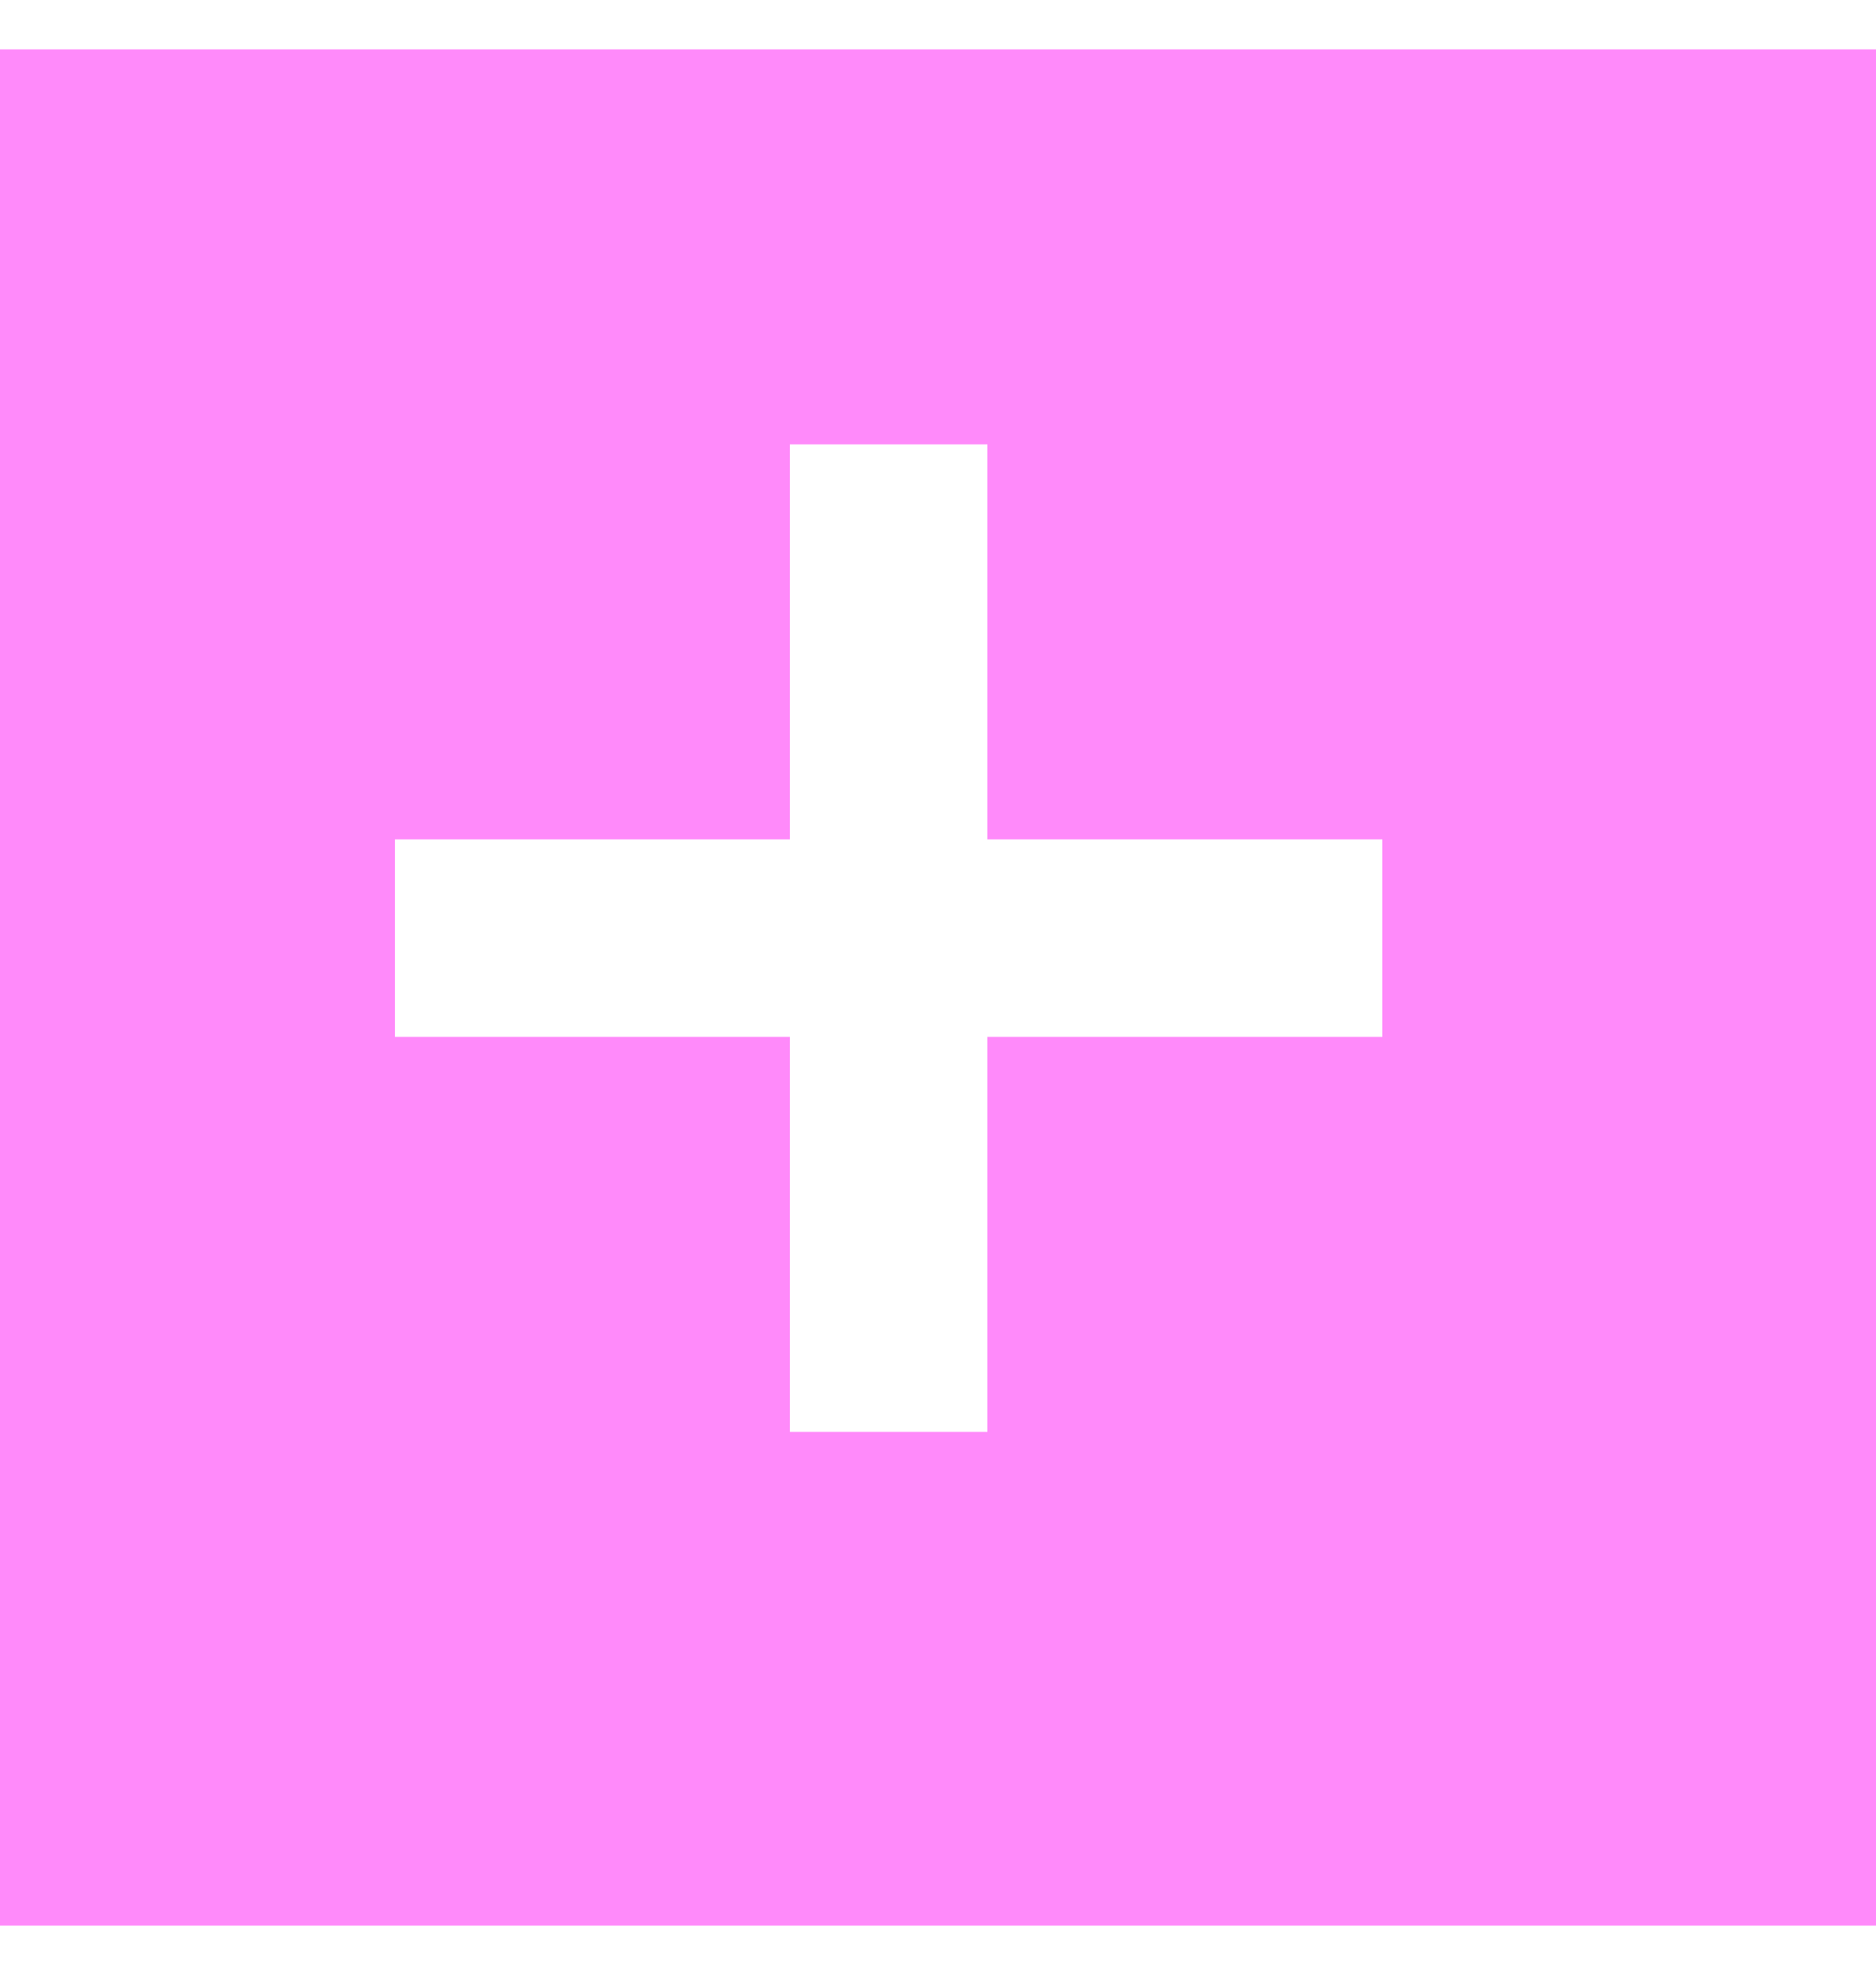
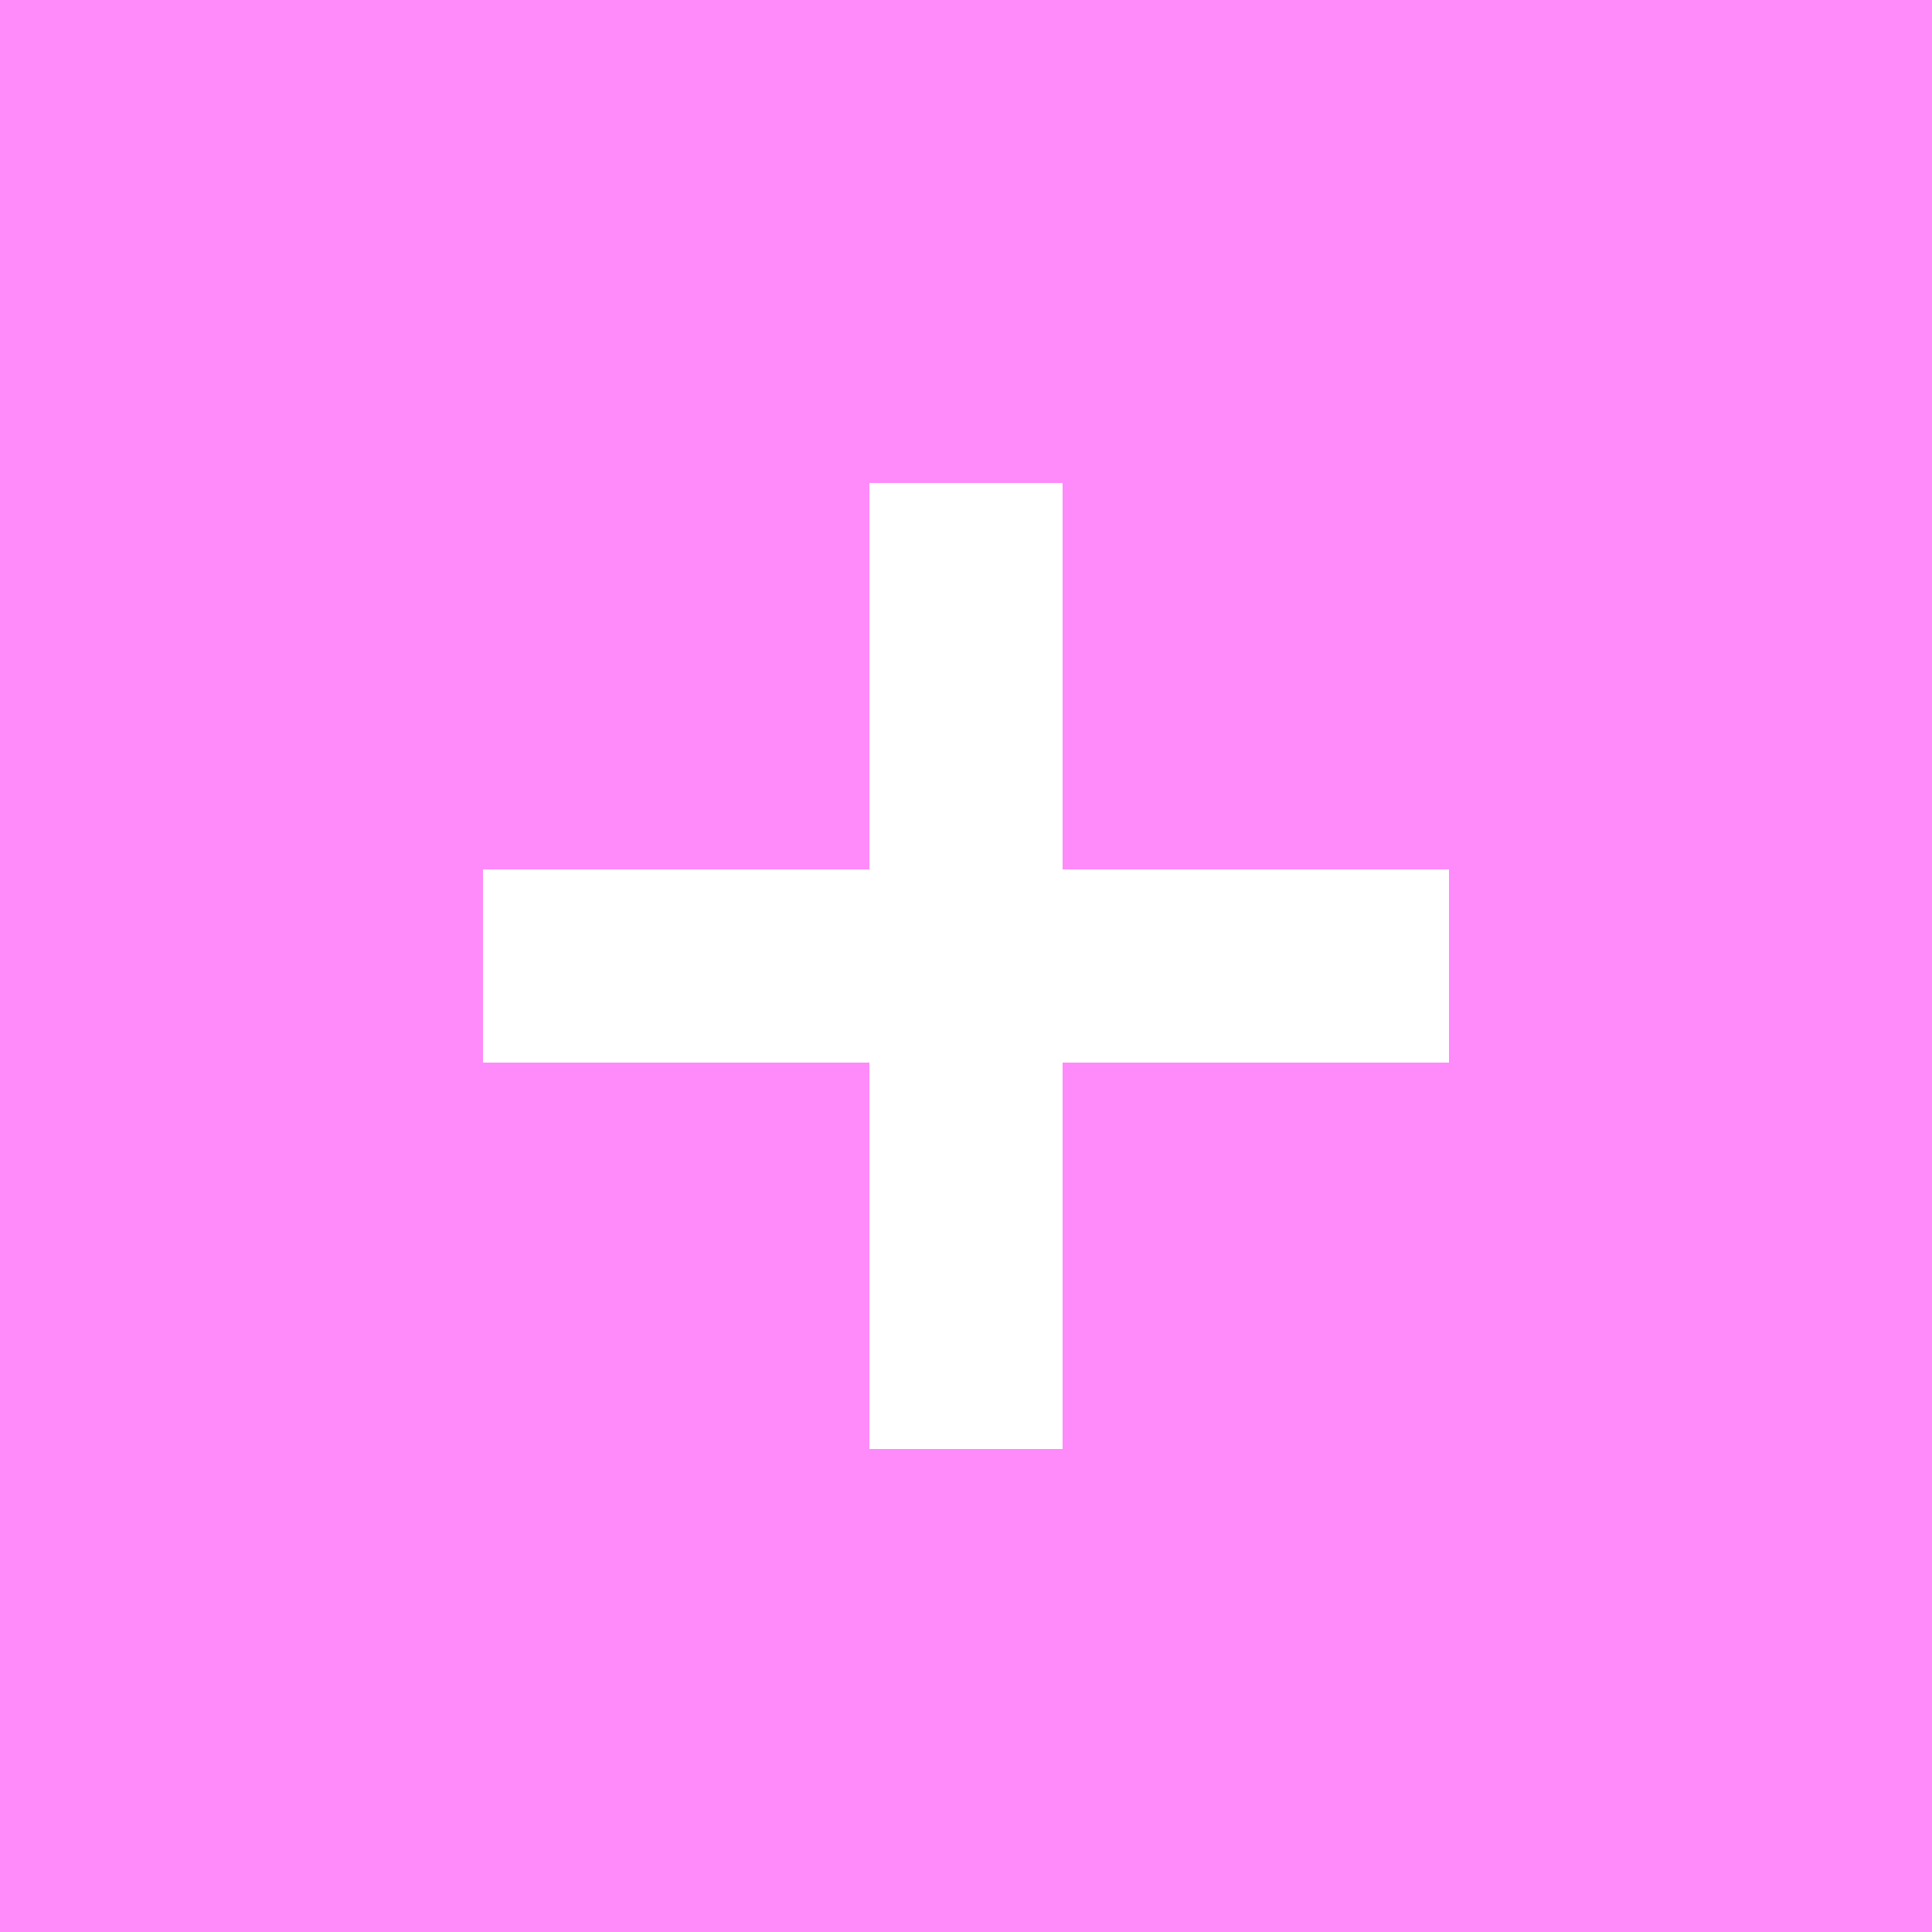
- <svg xmlns="http://www.w3.org/2000/svg" width="19" height="20" viewBox="0 0 19 20" fill="none">
-   <path fill-rule="evenodd" clip-rule="evenodd" d="M19 0.5H0V19.5H19V0.5ZM10 8.5V4.5H8V8.5H4V10.5H8V14.5H10V10.5H14V8.5H10Z" fill="#FF8AFA" />
+ <svg xmlns="http://www.w3.org/2000/svg" width="20" height="20" viewBox="0 0 20 20" fill="none">
+   <path fill-rule="evenodd" clip-rule="evenodd" d="M20 0H0V20H20V0ZM11 5H9V9H5V11H9V15H11V11H15V9H11V5Z" fill="#FF8AFA" />
</svg>
